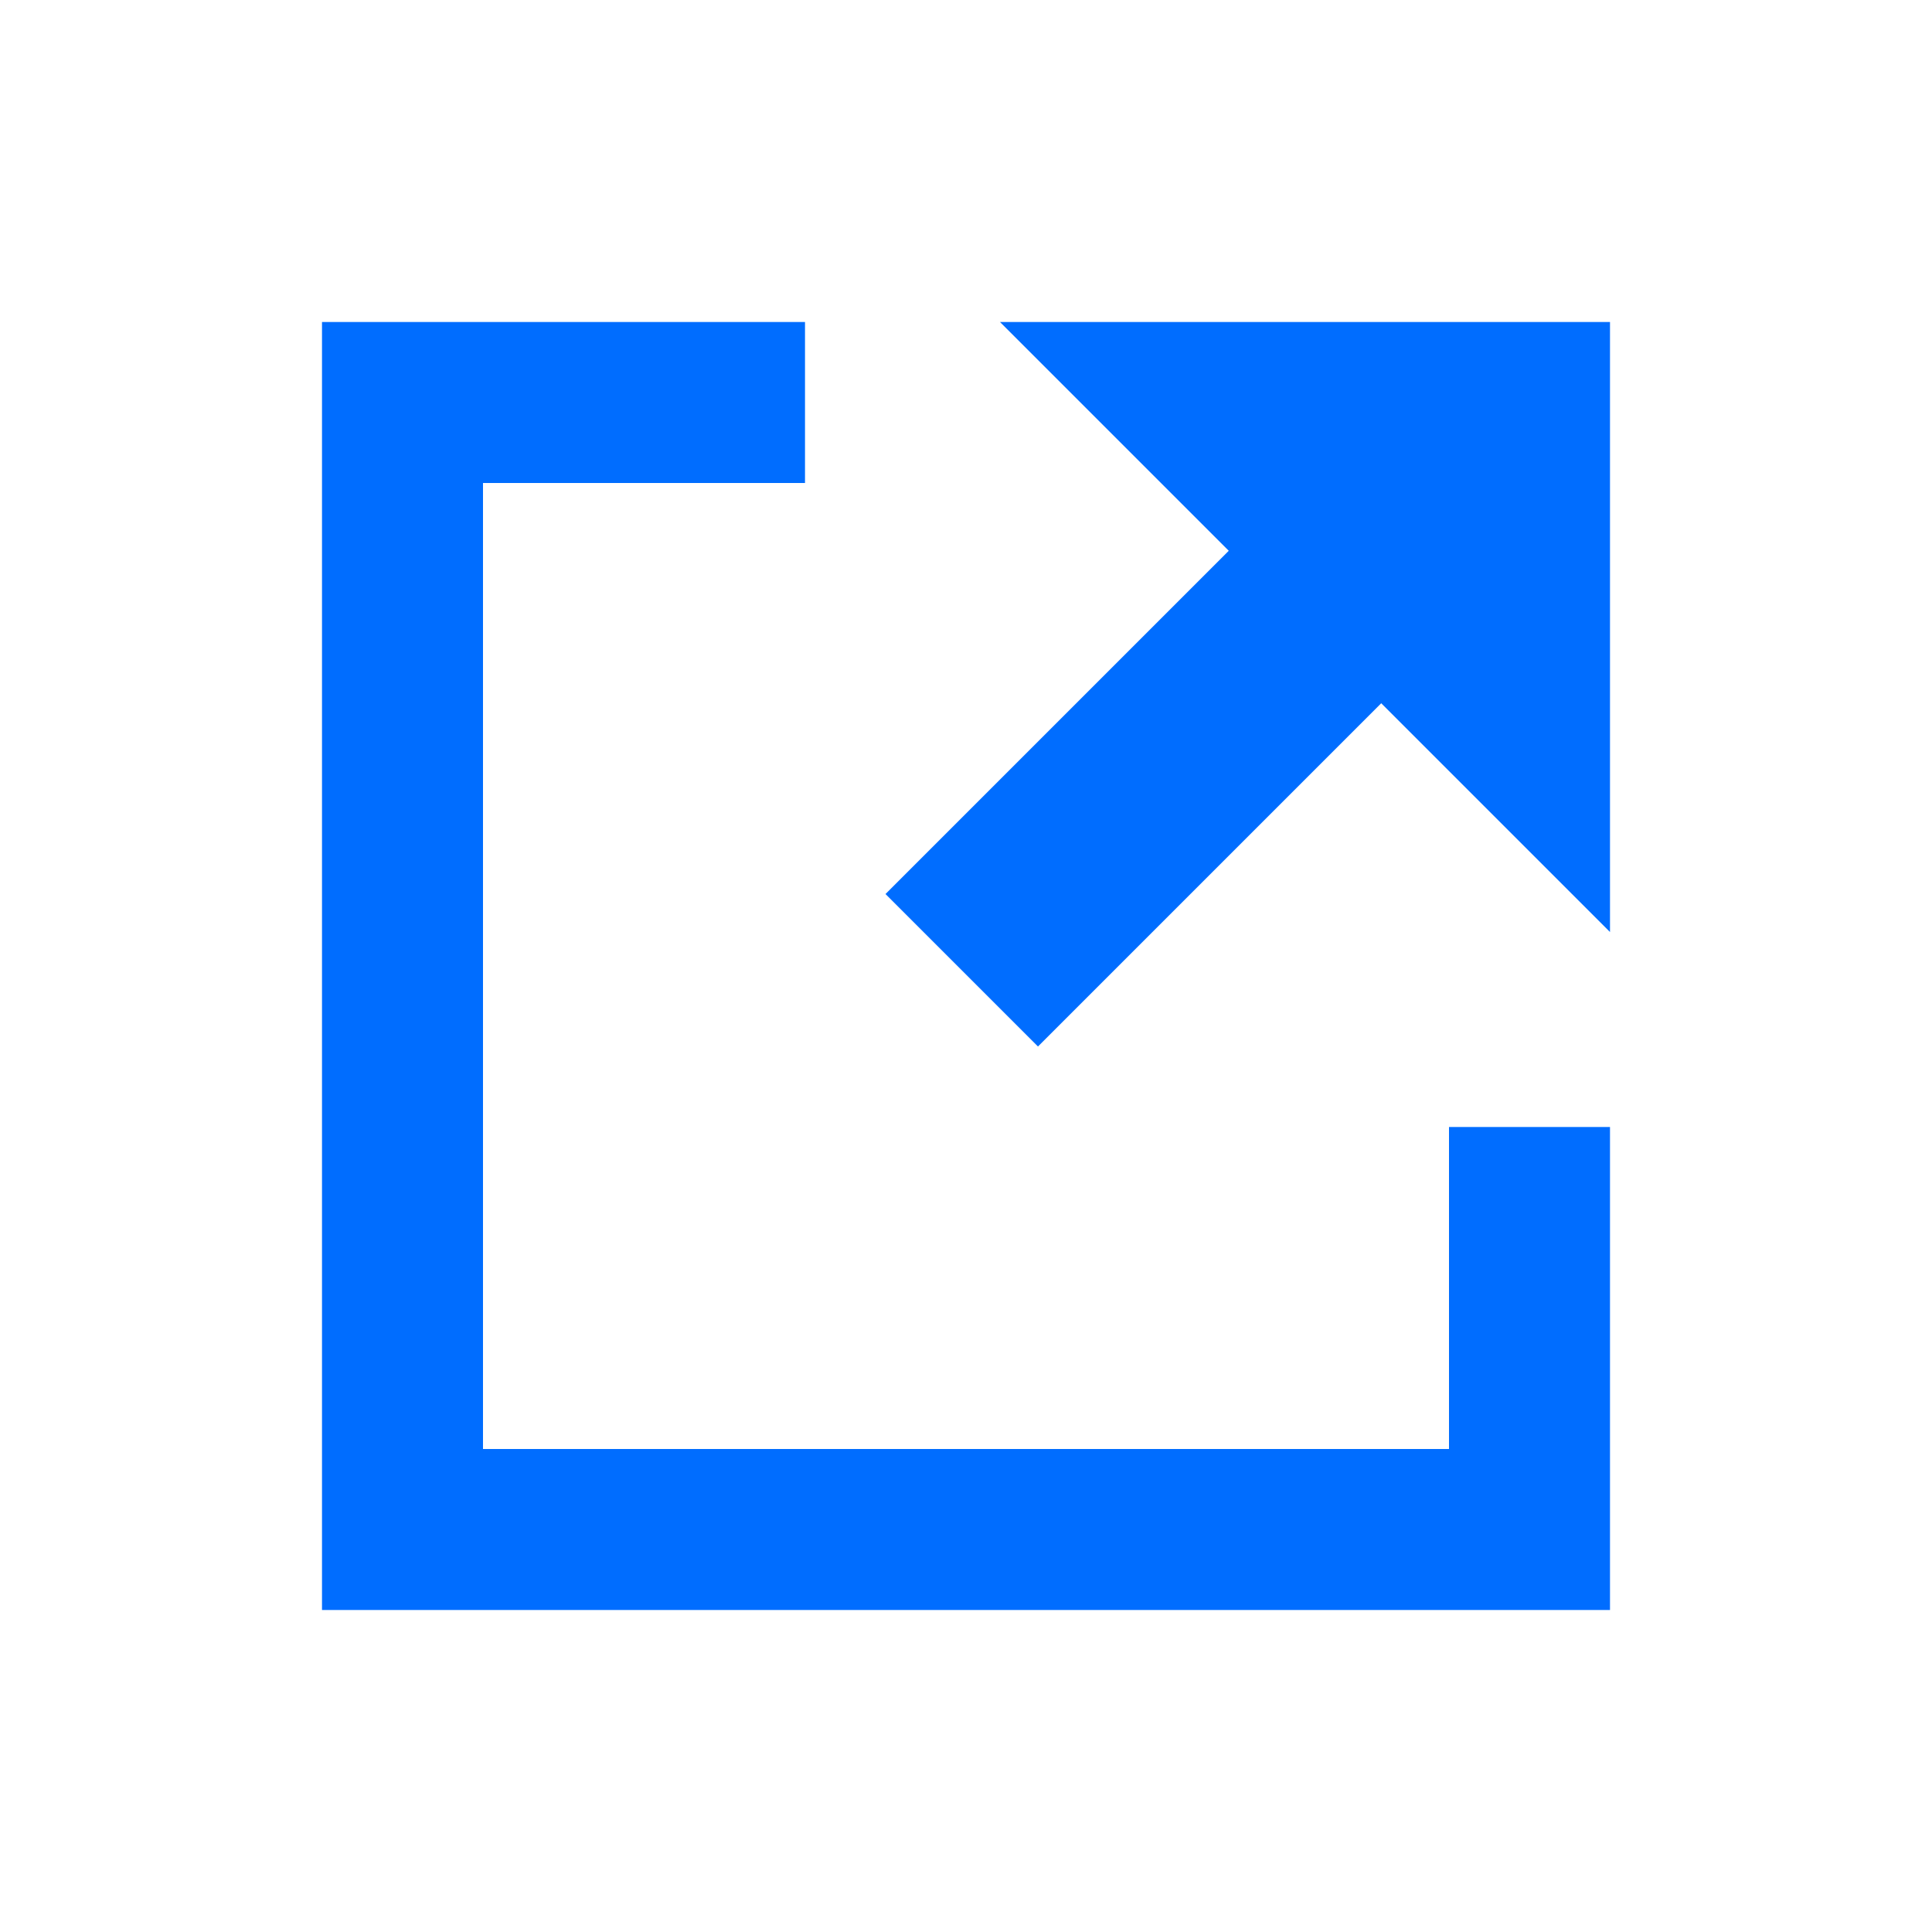
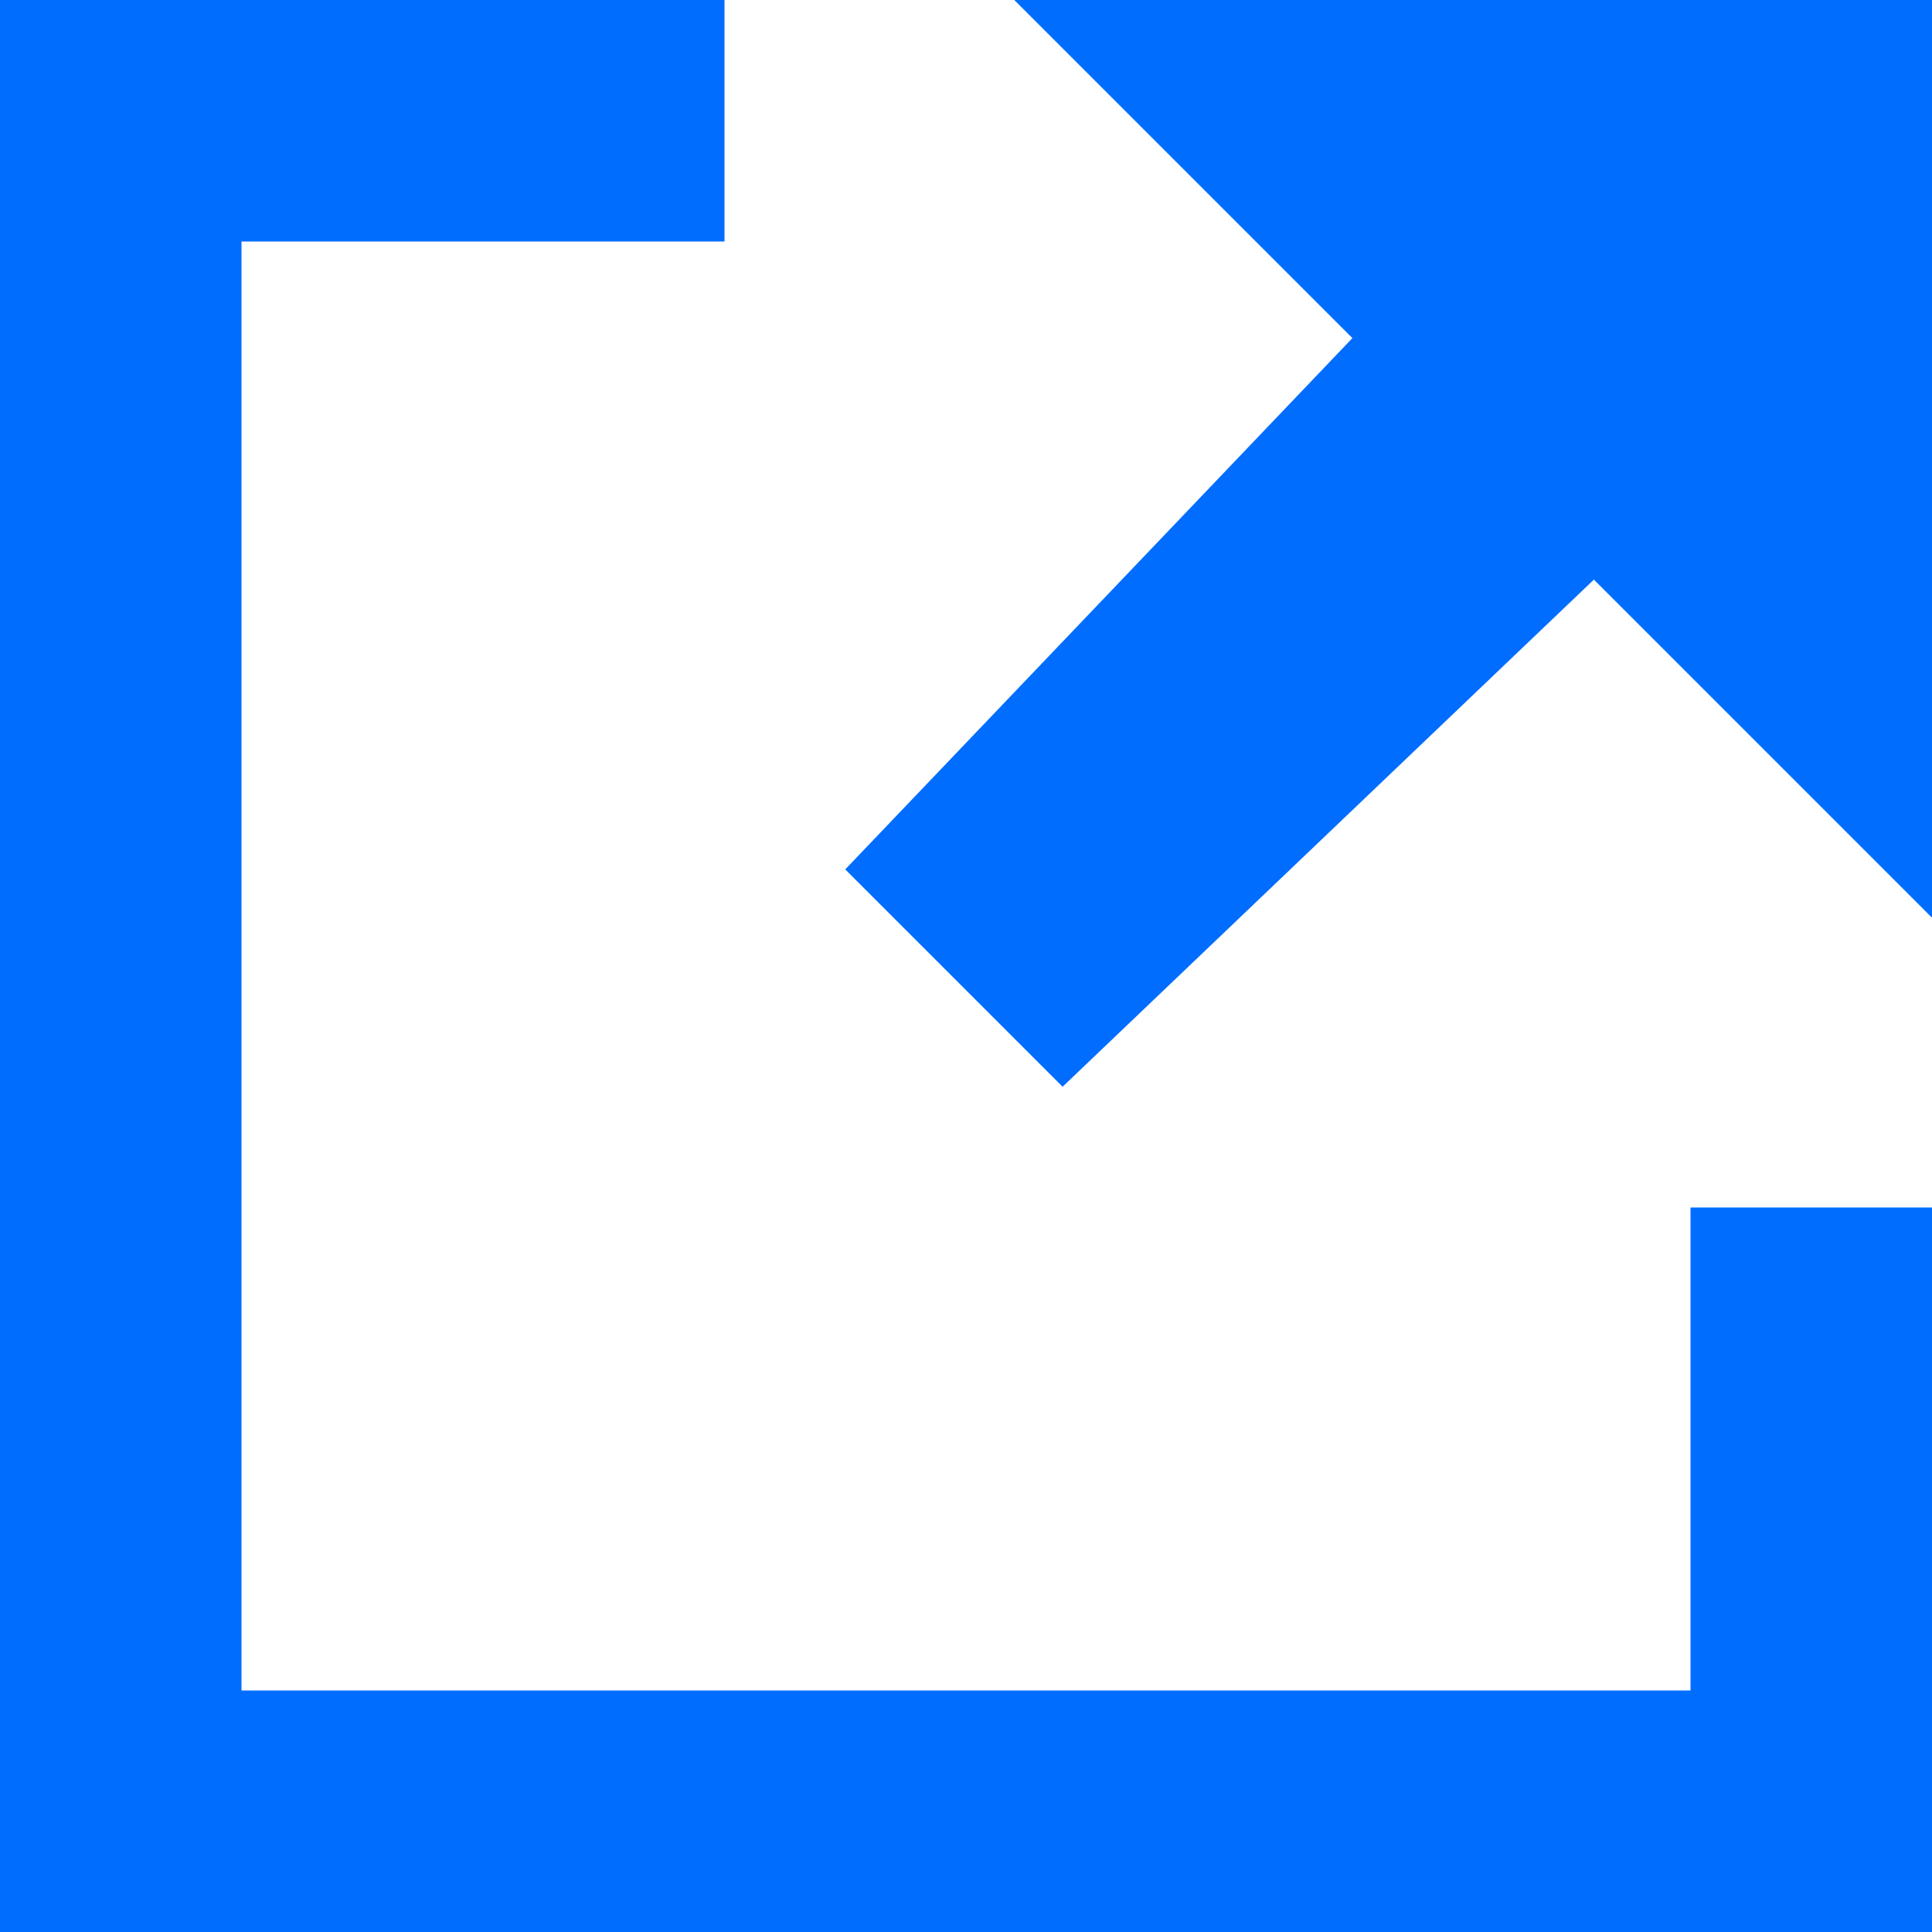
- <svg xmlns="http://www.w3.org/2000/svg" height="12" width="12">
+ <svg xmlns="http://www.w3.org/2000/svg" version="1.1" id="Layer_1" x="0px" y="0px" viewBox="0 0 8 8" style="enable-background:new 0 0 8 8;" xml:space="preserve">
+   <style type="text/css">
+ 	.st0{fill:#006DFF;}
+ </style>
  <g id="Icons">
-     <g id="external" fill="#006dff">
-       <polygon id="box" points="2,2 5,2 5,3 3,3 3,9 9,9 9,7 10,7 10,10 2,10   " />
-       <polygon id="arrow_13_" points="6.211,2 10,2 10,5.789 8.579,4.368 6.447,6.5     5.5,5.553 7.632,3.421   " />
+     <g id="external">
+       <polygon id="box" class="st0" points="0,0 3,0 3,1 1,1 1,7 7,7 7,5 8,5 8,8 0,8   " />
+       <polygon id="arrow_13_" class="st0" points="4.2,0 8,0 8,3.8 6.6,2.4 4.4,4.5 3.5,3.6 5.6,1.4   " />
    </g>
  </g>
</svg>
